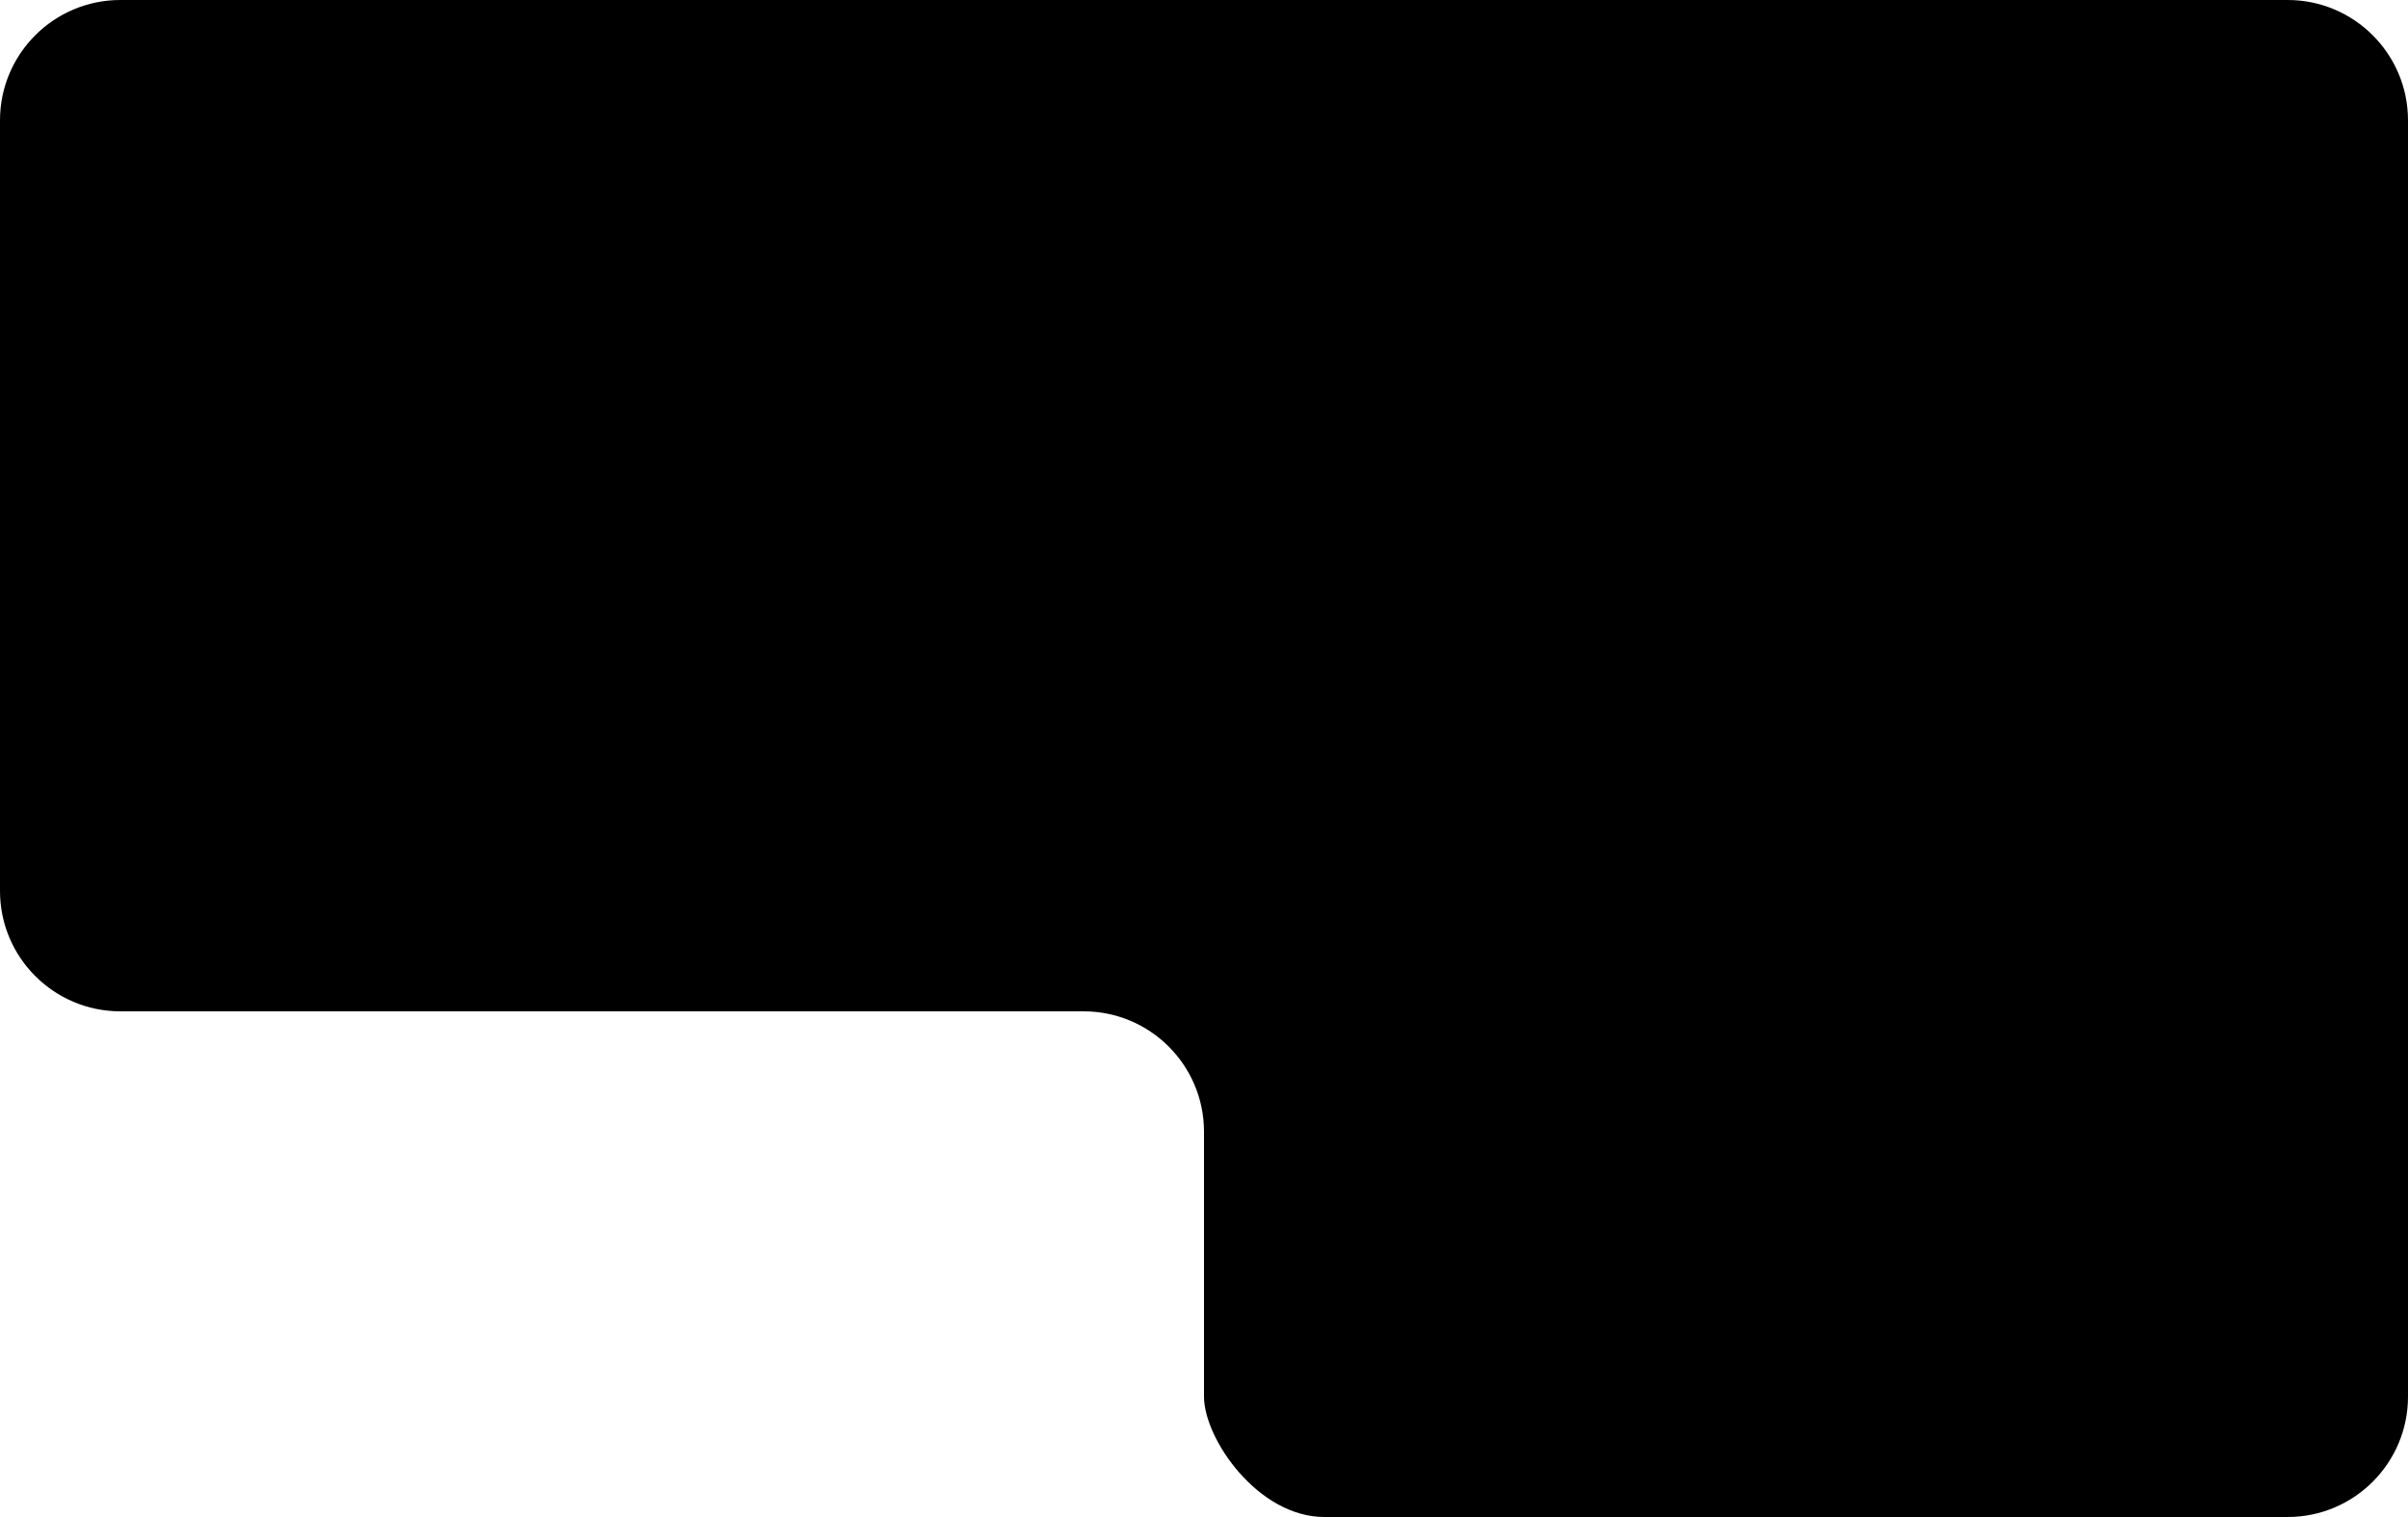
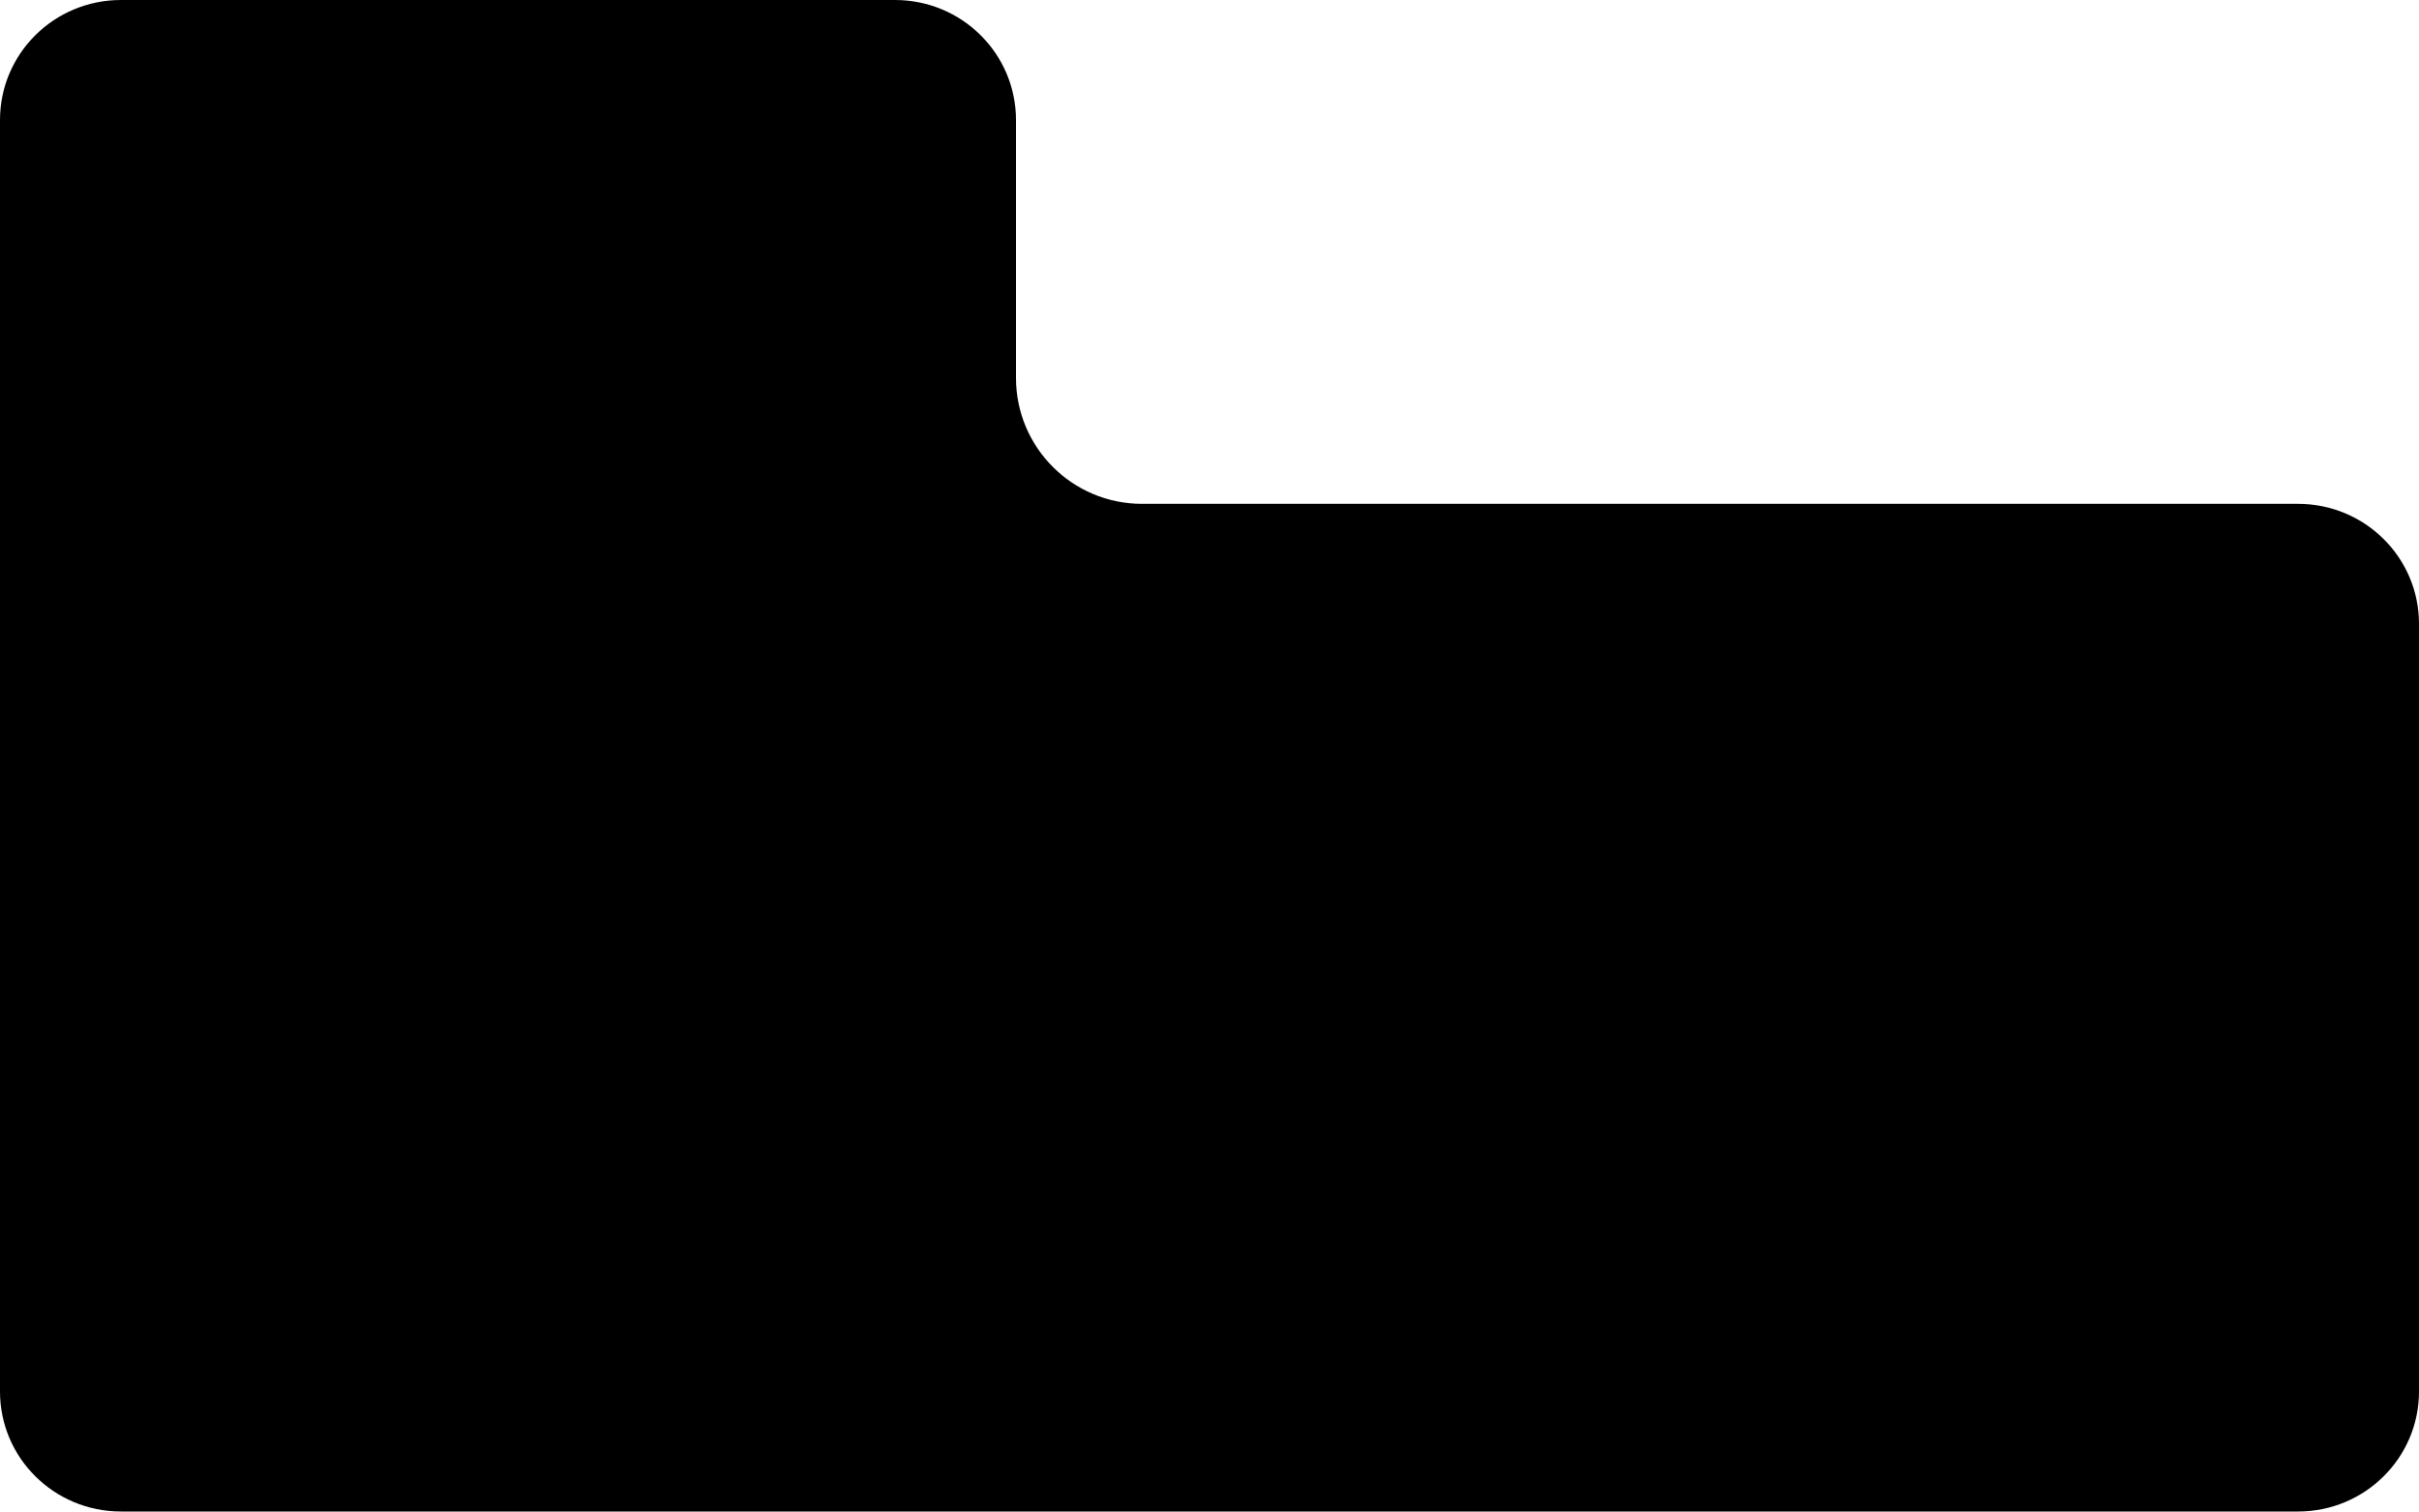
- <svg xmlns="http://www.w3.org/2000/svg" width="200" height="126" viewBox="0 0 200 126" fill="none">
-   <path fill-rule="evenodd" clip-rule="evenodd" d="M190 126C195.523 126 200 121.523 200 116V10C200 4.477 195.523 0 190 0L10 0C4.477 0 0 4.477 0 10V74C0 79.523 4.477 84 10 84H45L80.5 84L90 84C95.523 84 100 88.477 100 94V103.5V112V116C100 119.5 104.477 126 110 126L190 126Z" fill="#000000" />
+ <svg xmlns="http://www.w3.org/2000/svg" width="192" height="120" viewBox="0 0 192 120" fill="none">
+   <path fill-rule="evenodd" clip-rule="evenodd" d="M0 9.524C0 4.264 4.298 0 9.6 0H71.04C76.342 0 80.64 4.264 80.64 9.524V13.333V25.714V30C80.64 35.523 85.117 40 90.64 40H96H133.44H182.4C187.702 40 192 44.264 192 49.524V110.476C192 115.736 187.702 120 182.4 120H9.6C4.298 120 0 115.736 0 110.476V40V9.524Z" fill="black" />
</svg>
